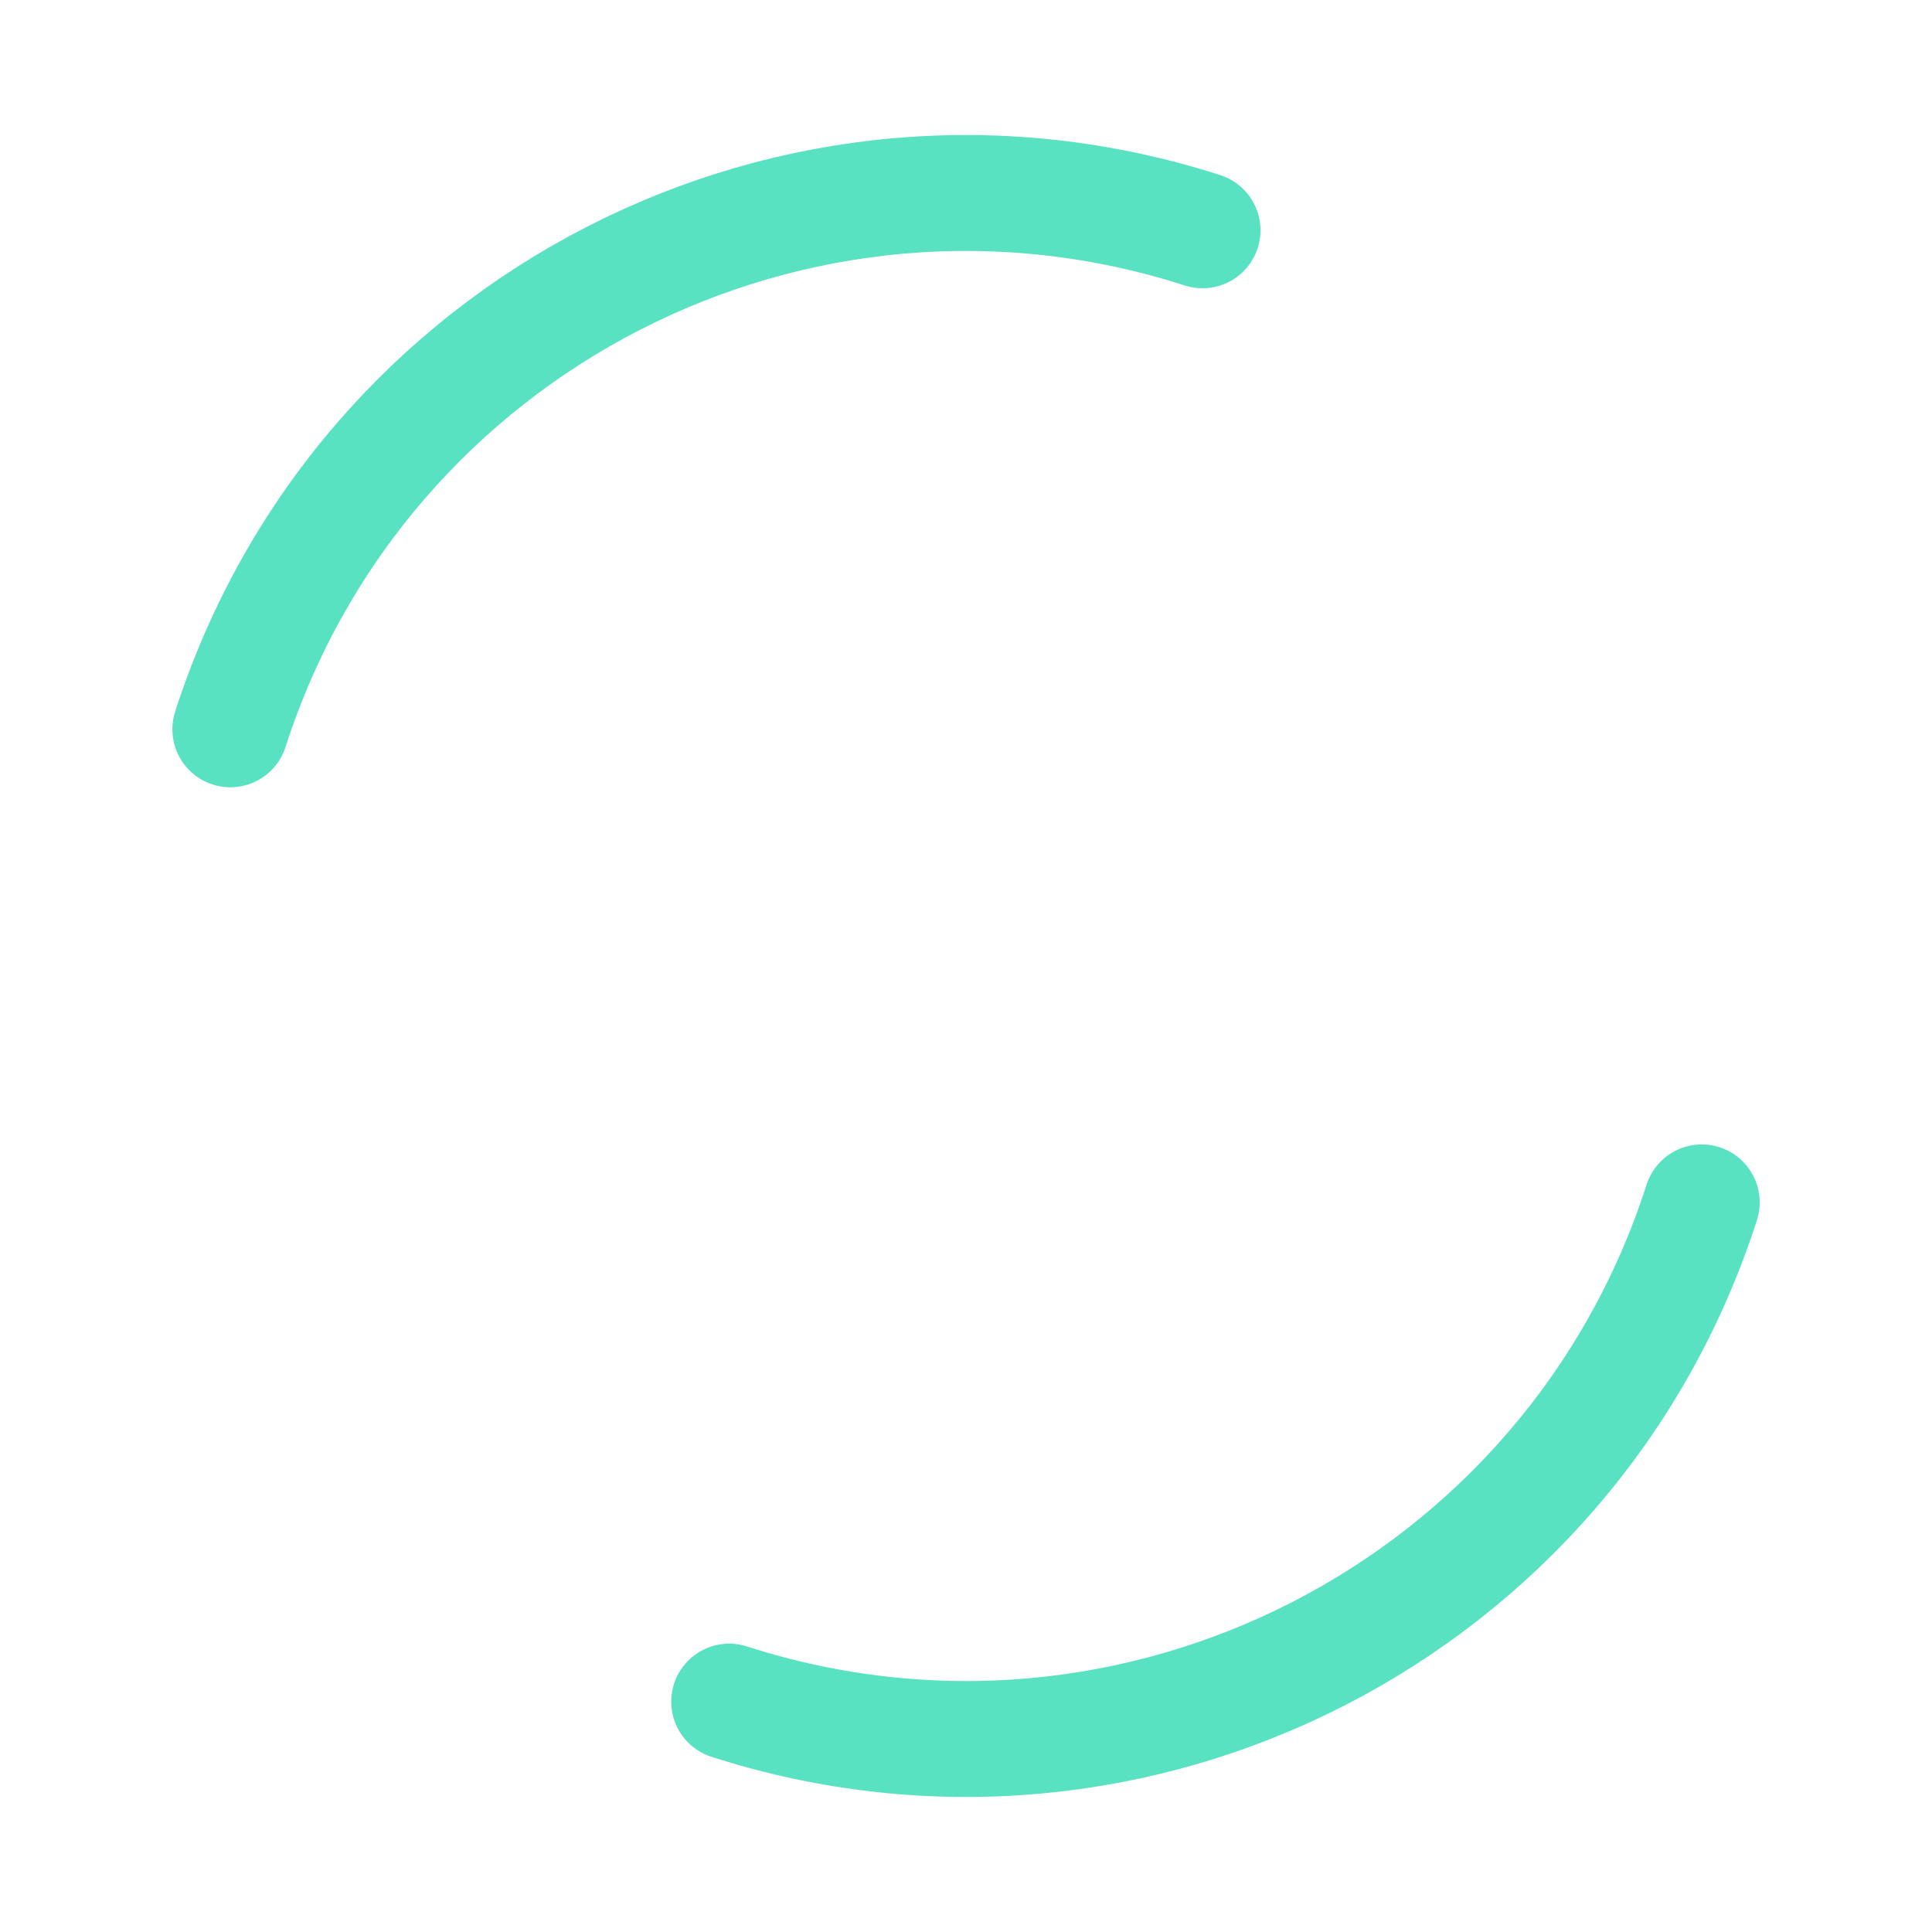
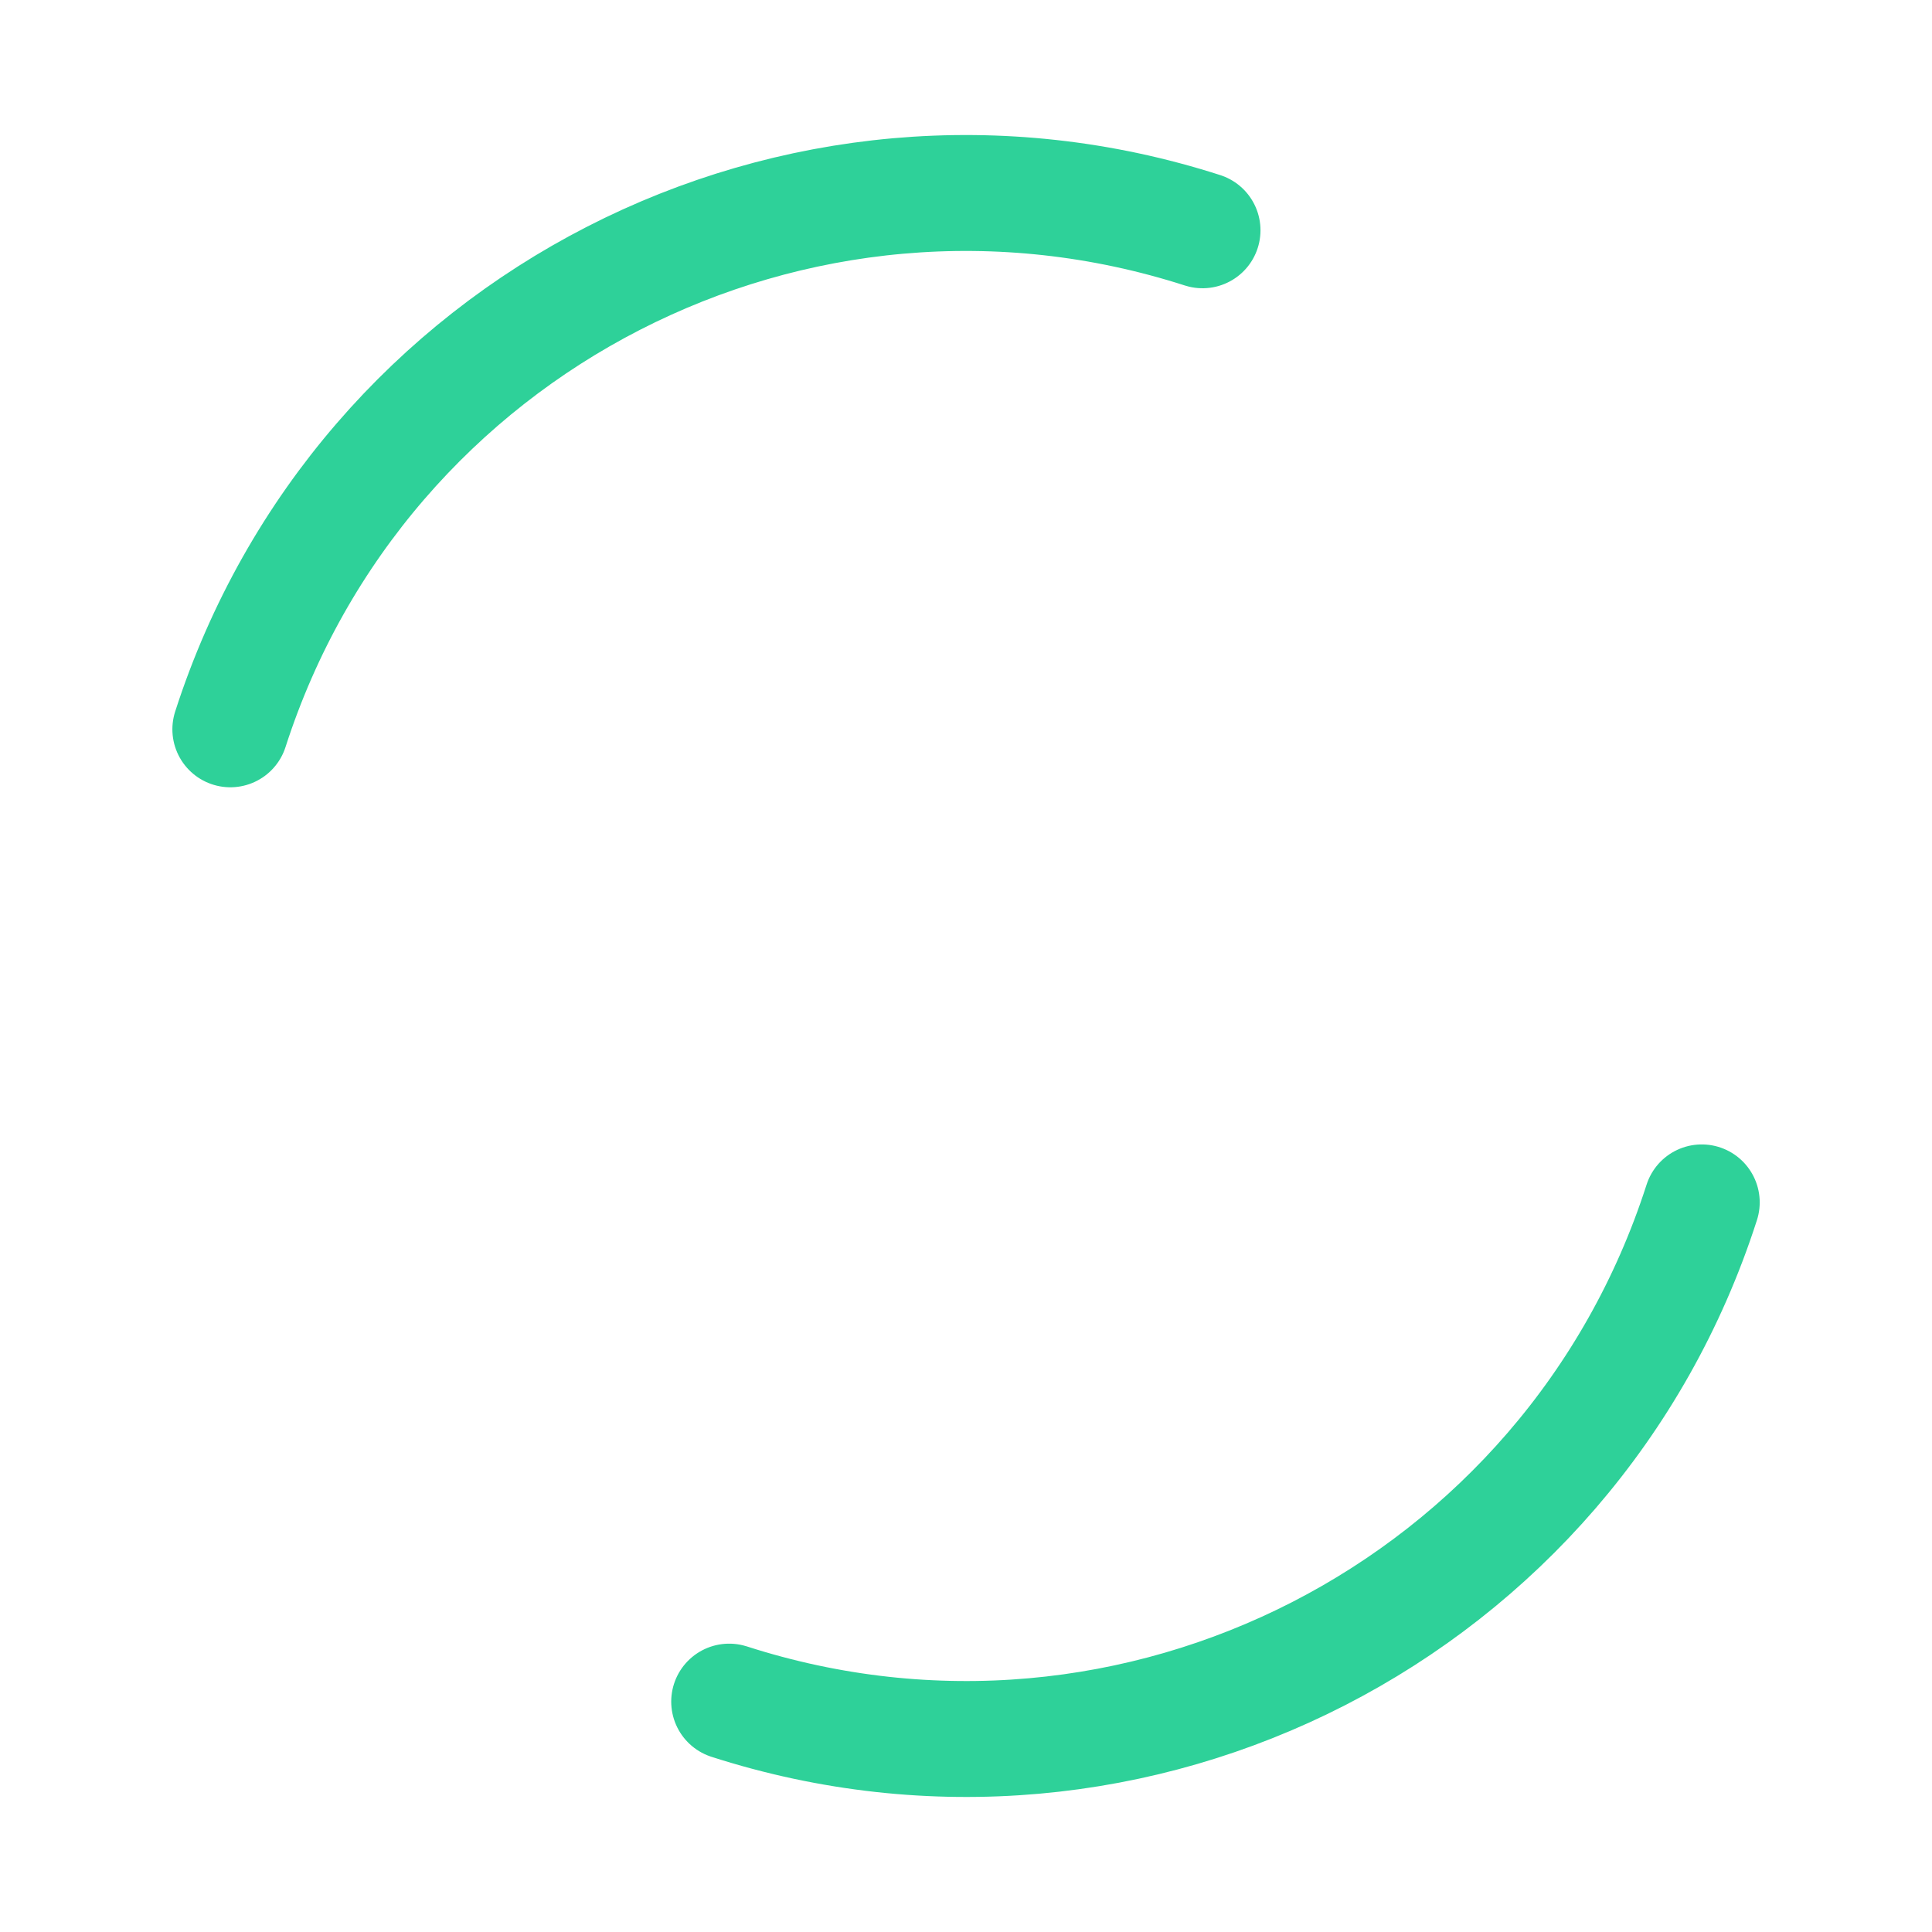
<svg xmlns="http://www.w3.org/2000/svg" width="100px" height="100px" viewBox="0 0 100 100" preserveAspectRatio="xMidYMid" class="lds-dual-ring" style="background: none;">
-   <circle cx="50" cy="50" ng-attr-r="{{config.radius}}" ng-attr-stroke-width="{{config.width}}" ng-attr-stroke="{{config.stroke}}" ng-attr-stroke-dasharray="{{config.dasharray}}" fill="none" stroke-linecap="round" r="40" stroke-width="6" stroke="#58e2c2" stroke-dasharray="62.832 62.832" transform="rotate(17.8553 50 50)">
+   <circle cx="50" cy="50" ng-attr-r="{{config.radius}}" ng-attr-stroke-width="{{config.width}}" ng-attr-stroke="{{config.stroke}}" ng-attr-stroke-dasharray="{{config.dasharray}}" fill="none" stroke-linecap="round" r="40" stroke-width="6" stroke="#2ED199" stroke-dasharray="62.832 62.832" transform="rotate(17.8553 50 50)">
    <animateTransform attributeName="transform" type="rotate" calcMode="linear" values="0 50 50;360 50 50" keyTimes="0;1" dur="1s" begin="0s" repeatCount="indefinite" />
  </circle>
</svg>
